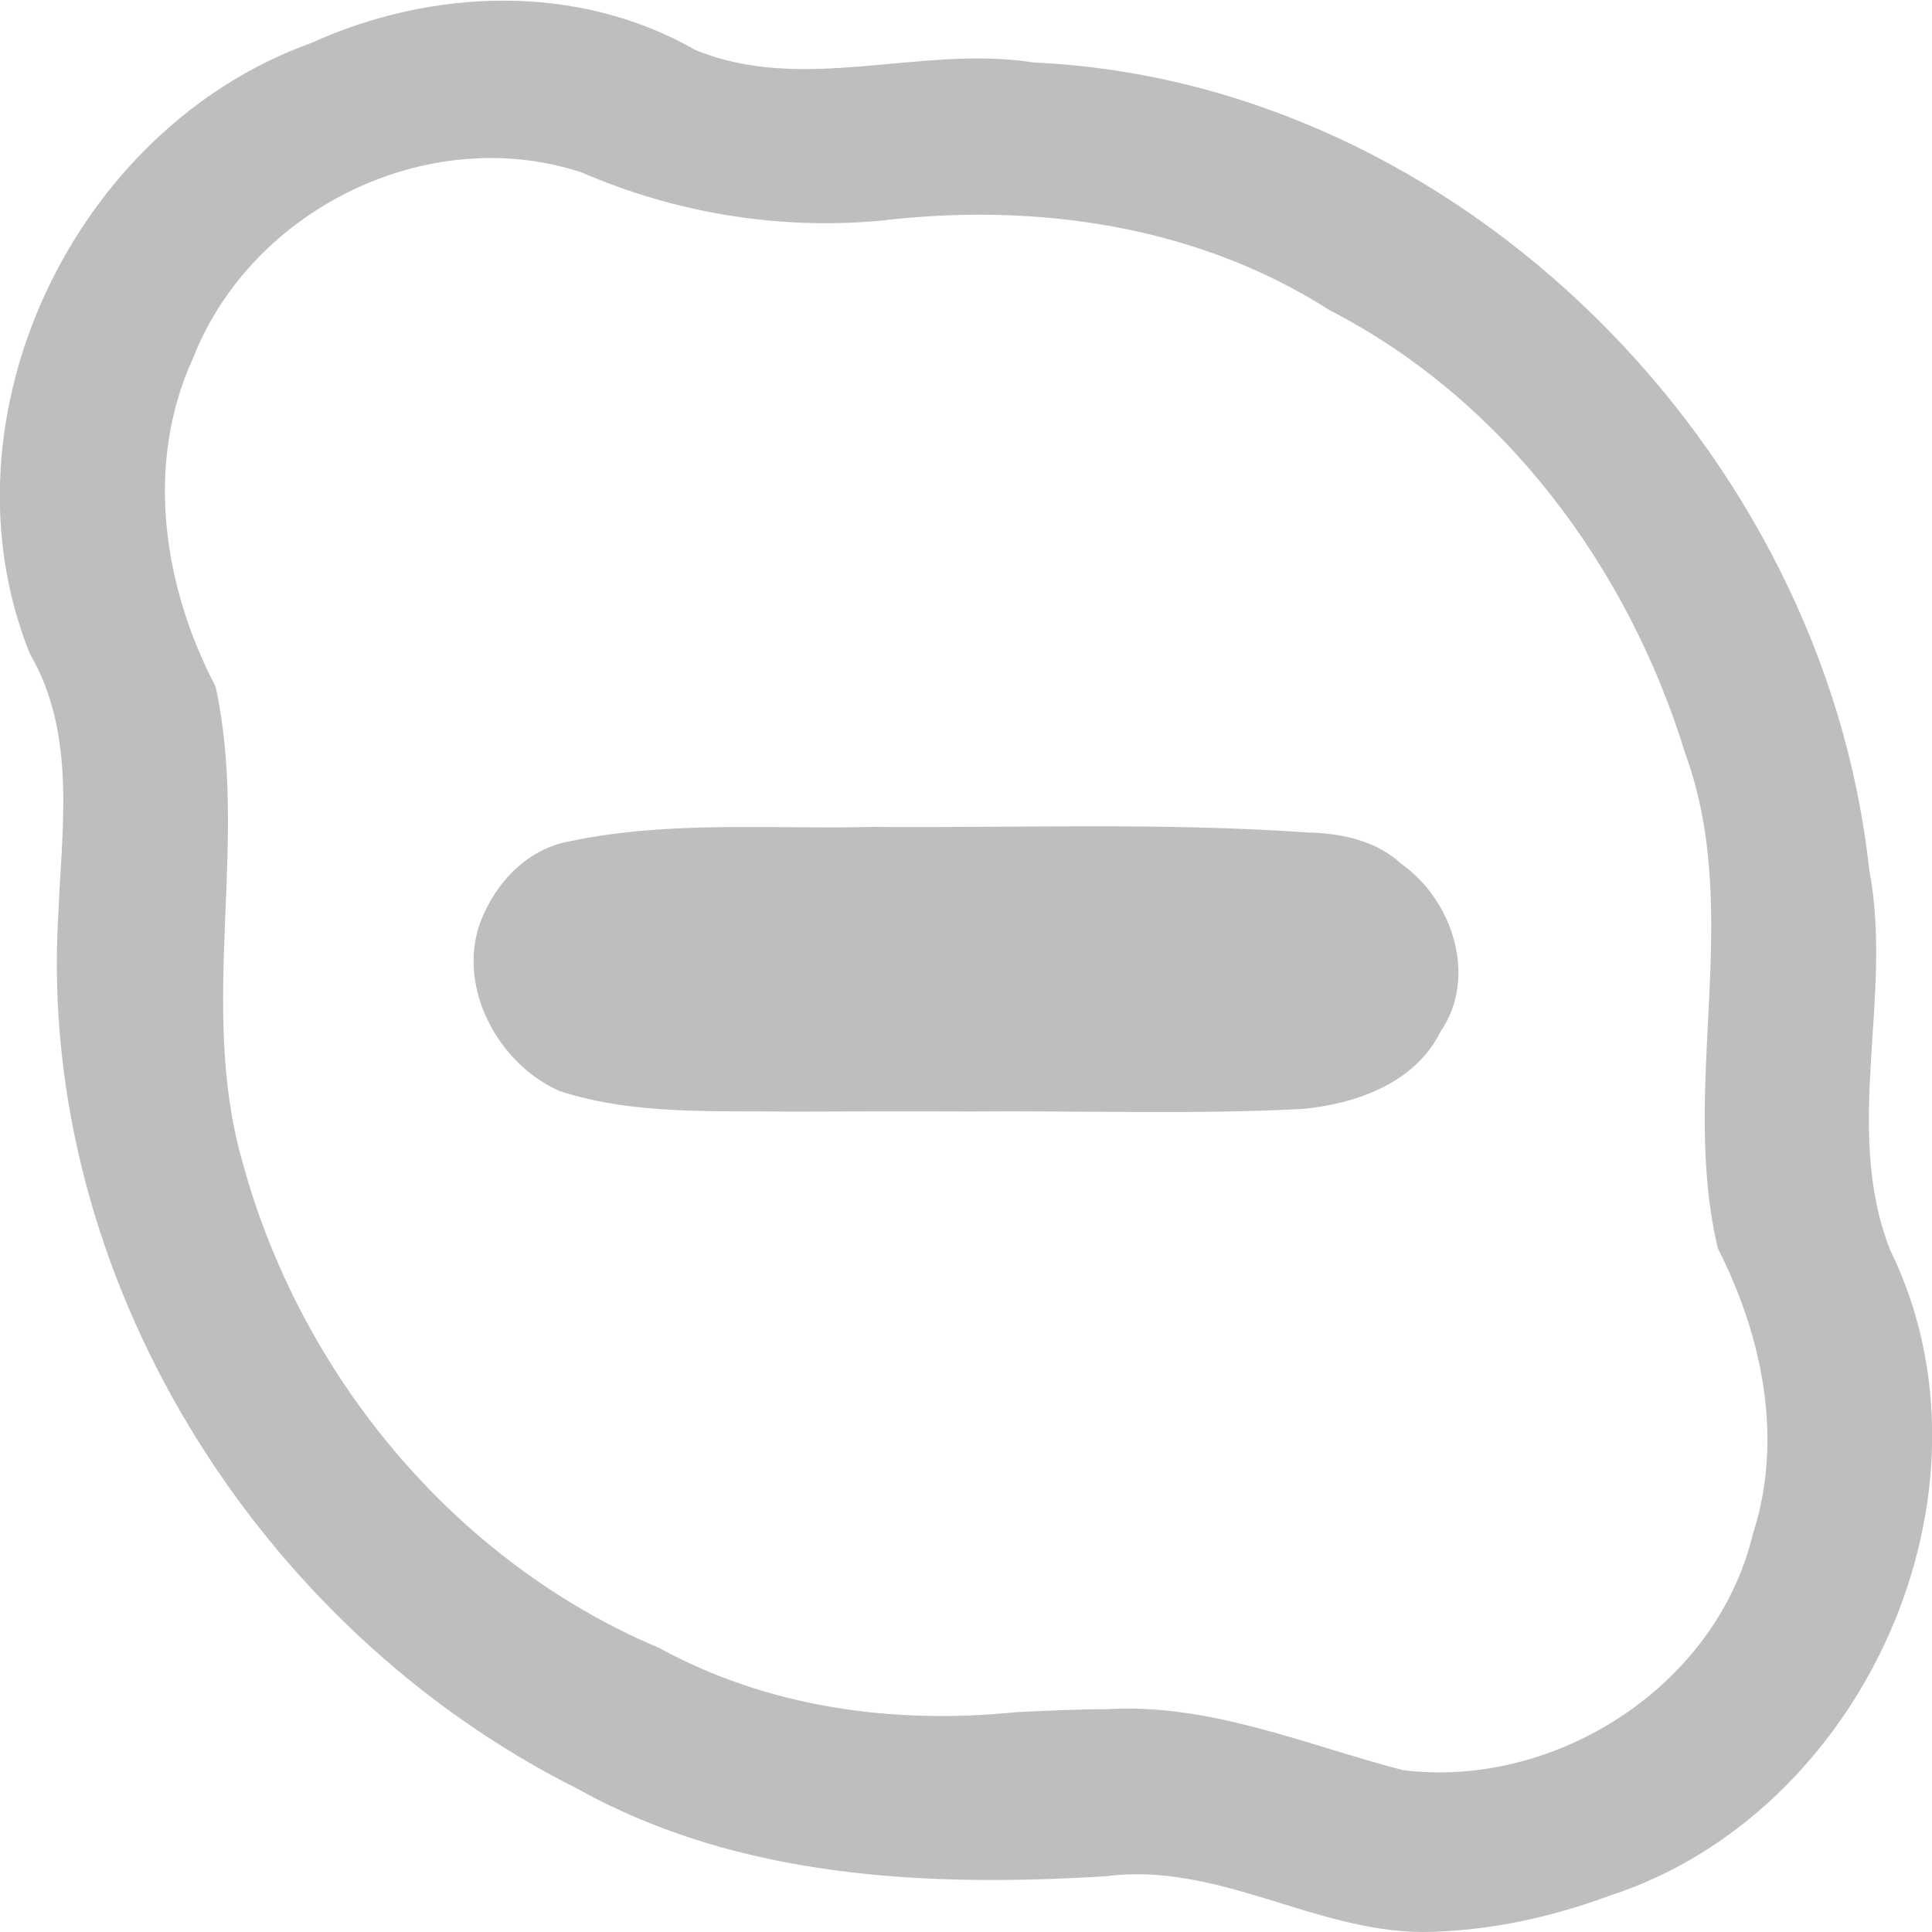
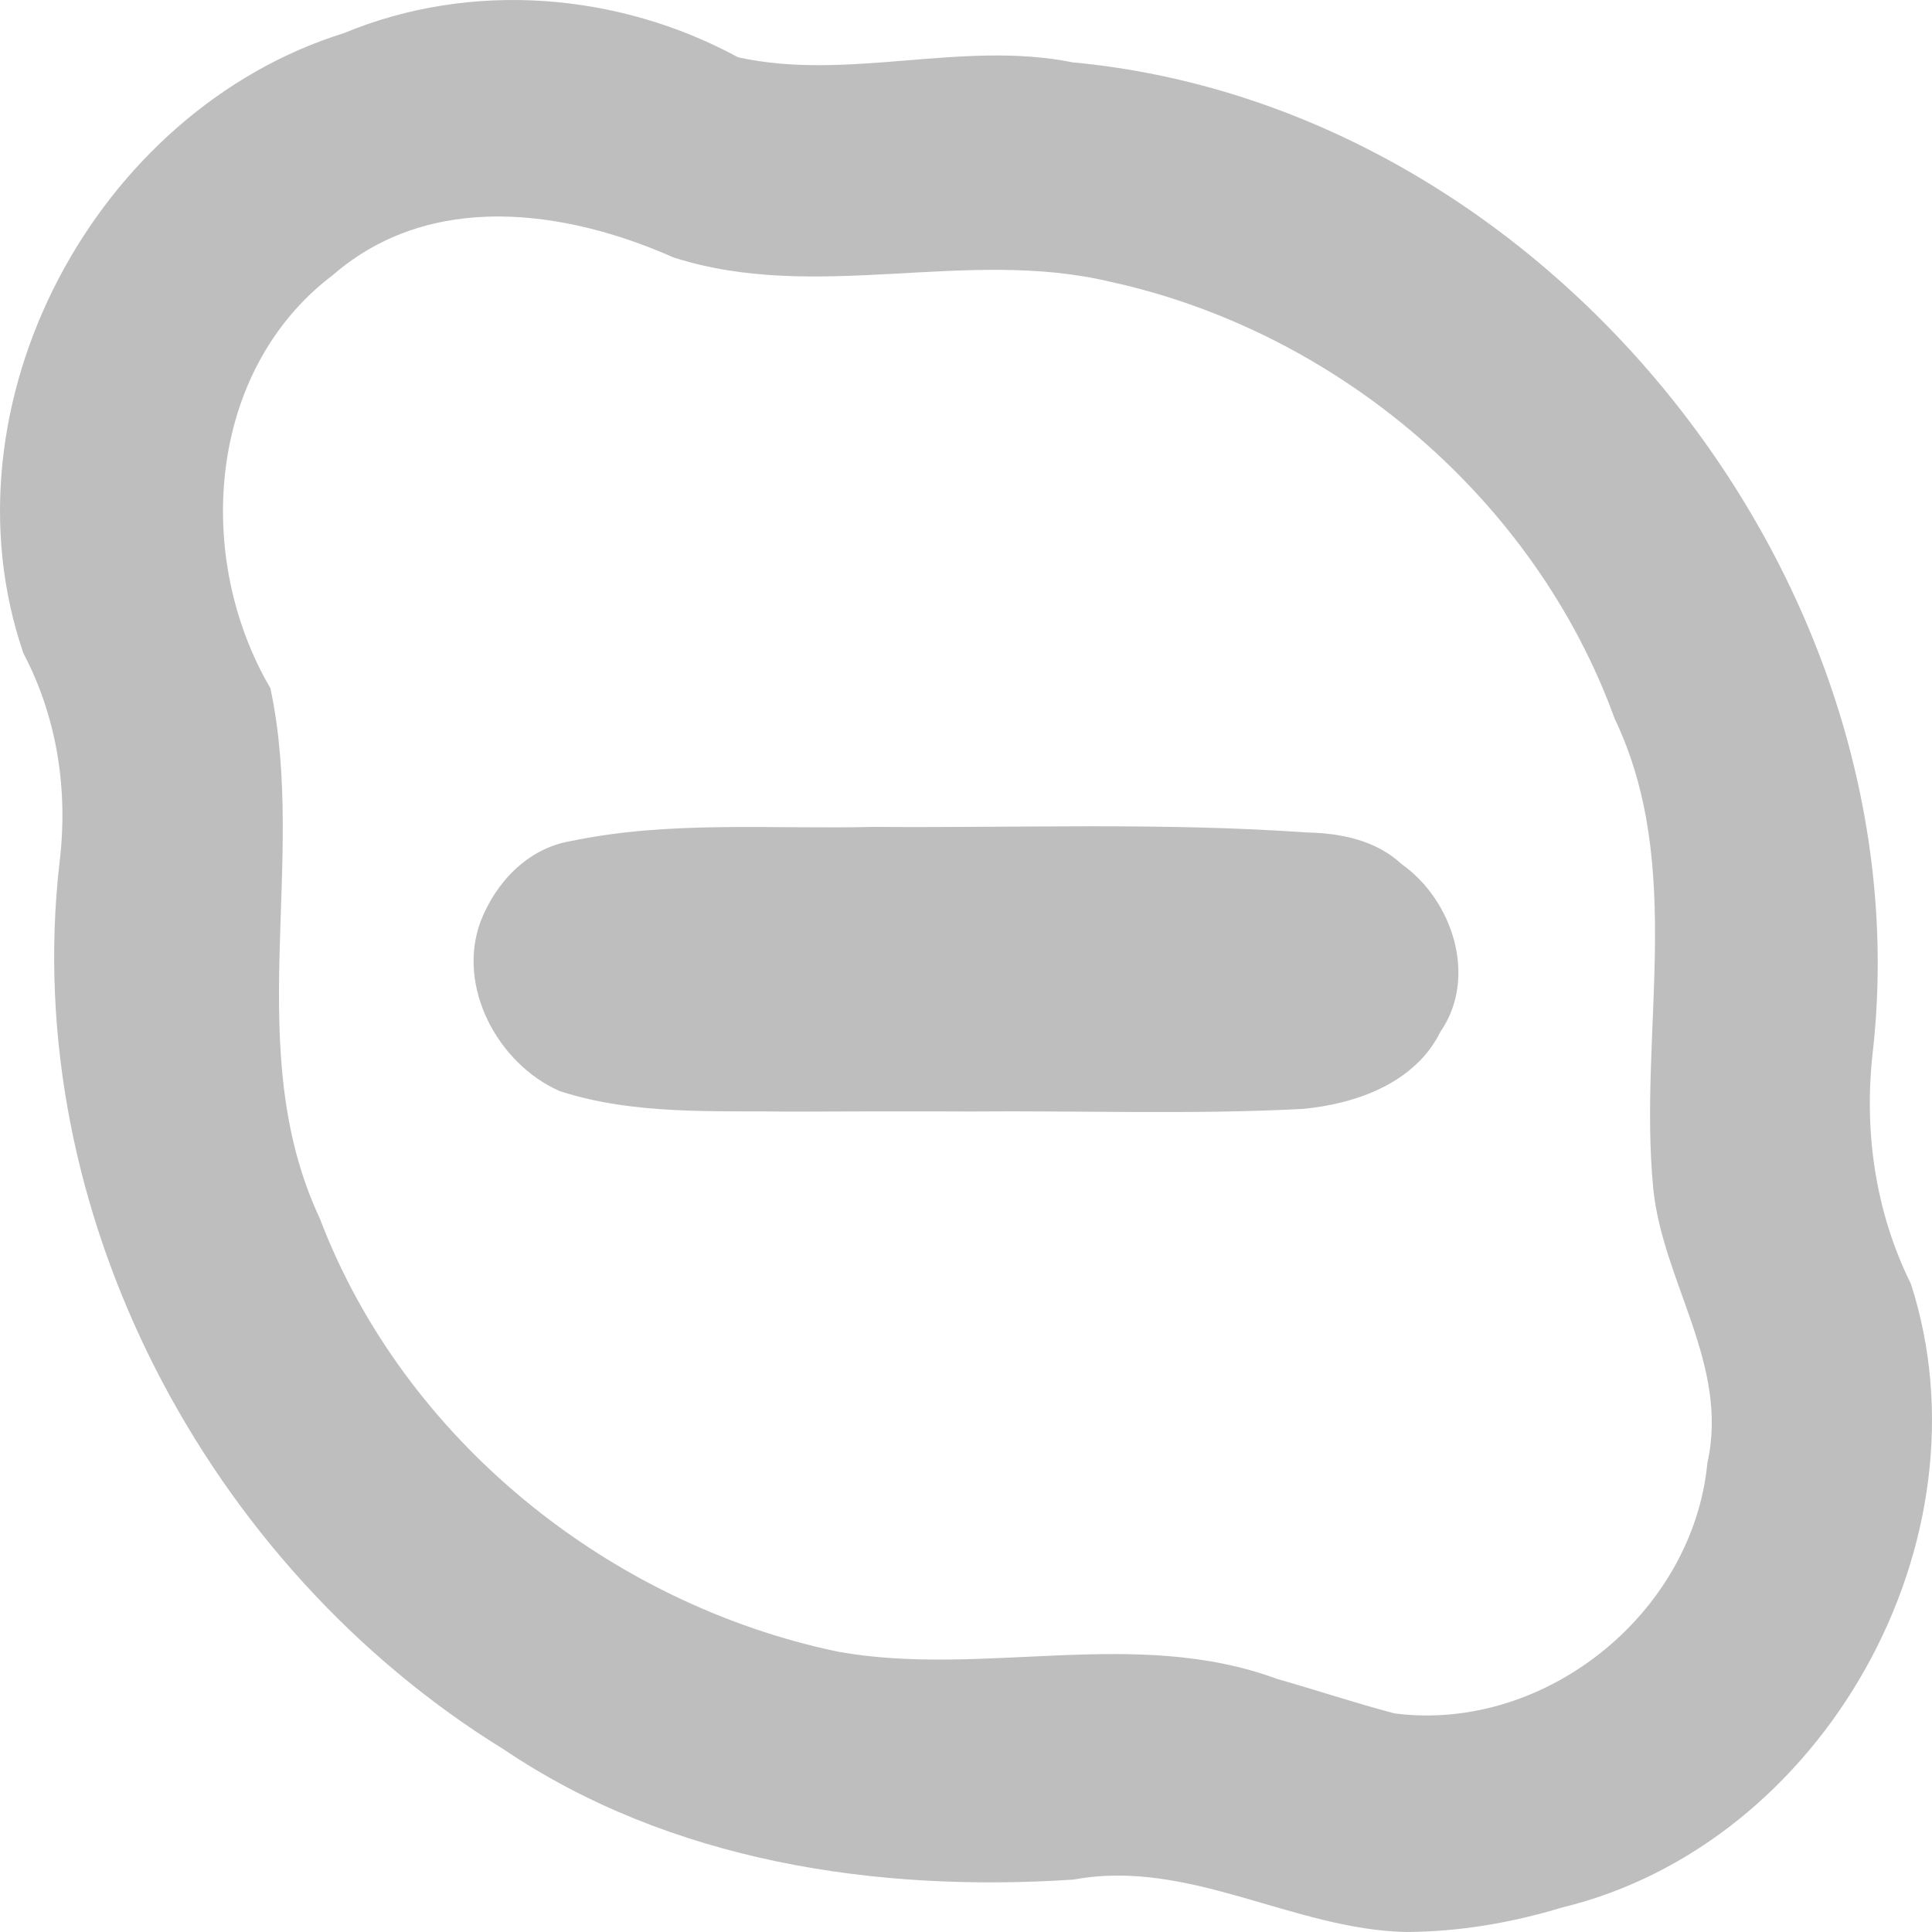
<svg xmlns="http://www.w3.org/2000/svg" version="1.1" x="0px" y="0px" width="240px" height="240px" viewBox="0 0 240 240" xml:space="preserve">
-   <path fill="#bebebe" d="m 176.596,240 c -13.481,-0.112 -25.373,-8.722 -39.206,-6.929 -22.313,1.375 -45.68,0.275 -65.661,-10.867 C 31.957,202.275 4.662,158.683 7.228,113.858 7.677,102.881 9.53,91.164 3.702,81.193 -8.048,51.969 9.219,15.907 38.613,5.363 53.637,-1.475 71.765,-2.161 86.364,6.204 99.843,11.749 114.407,5.539 128.391,7.762 181.362,10.143 226.612,56.006 232.197,108.046 c 3.025,15.621 -3.305,32.083 2.575,47.172 14.791,30.086 -3.217,70.039 -34.85,80.284 -7.451,2.754 -15.364,4.451 -23.326,4.499 z m -39.094,-27.674 c 12.82,-0.772 24.671,4.425 36.774,7.567 18.926,2.357 38.922,-10.417 43.451,-29.258 3.879,-11.884 1.201,-24.663 -4.321,-35.54 -4.802,-20.157 3.221,-41.571 -4.056,-61.489 C 202.251,70.516 186.906,49.731 165.185,38.544 148.651,27.954 128.556,25.109 109.322,27.424 96.63,28.561 83.925,26.47 72.25,21.42 53.228,15.153 31.253,25.936 23.986,44.481 c -6.031,13.12 -3.727,28.348 2.792,40.798 4.215,19.287 -2.162,39.47 3.25,58.725 7.109,26.582 26.334,49.945 51.86,60.714 13.523,7.397 29.066,9.52 44.262,7.981 3.781,-0.186 7.565,-0.372 11.352,-0.372 z" />
+   <path fill="#bebebe" d="m 174.716,240 c -14.098,-0.288 -27.014,-9.168 -41.35,-6.512 C 108.872,235.106 83.265,231.279 62.558,217.304 25.738,194.601 2.439,150.605 7.389,107.193 8.495,98.195 7.112,89.146 2.902,81.136 -7.682,50.249 11.838,13.726 42.755,4.104 c 15.765,-6.537 34.037,-5.07 48.92,3.01 13.715,3.024 27.758,-2.153 41.58,0.633 58.682,5.468 105.696,63.968 99.444,122.434 -1.226,10.059 0.184,20.22 4.685,29.318 10.256,31.858 -10.775,69.58 -43.343,77.459 -6.258,1.897 -12.781,3.014 -19.325,3.041 z m -1.49,-27.155 c 18.664,2.403 37.081,-12.399 38.873,-31.126 2.713,-12.155 -5.521,-22.435 -6.719,-34.002 -1.895,-19.471 4.021,-39.985 -4.804,-58.452 C 190.694,62.028 166.101,41.166 137.969,35.013 120.02,30.706 101.447,37.685 83.661,31.977 70.17,26.01 53.467,23.657 41.355,34.162 25.681,46.02 24.082,69.274 33.589,85.492 c 4.632,21.743 -3.655,44.968 6.133,65.856 10.448,27.482 35.898,47.877 64.395,53.836 18.054,3.228 36.846,-3.151 54.519,3.376 4.877,1.382 9.687,2.994 14.59,4.284 z" />
  <path fill="#bebebe" d="m 98.412,138.089 c -9.651,-0.136 -19.608,0.464 -28.905,-2.557 -7.668,-3.385 -12.83,-12.976 -9.794,-21.099 1.893,-4.842 5.831,-9.027 11.126,-9.936 12.371,-2.6 25.107,-1.466 37.655,-1.777 17.941,0.138 35.917,-0.57 53.828,0.691 4.23,0.088 8.584,0.948 11.797,3.935 6.339,4.473 9.477,14.069 4.828,20.804 -3.148,6.389 -10.509,9.007 -17.192,9.608 -13.748,0.714 -27.538,0.195 -41.303,0.316 -7.347,-0.034 -14.694,-0.013 -22.041,0.015 z" />
</svg>
